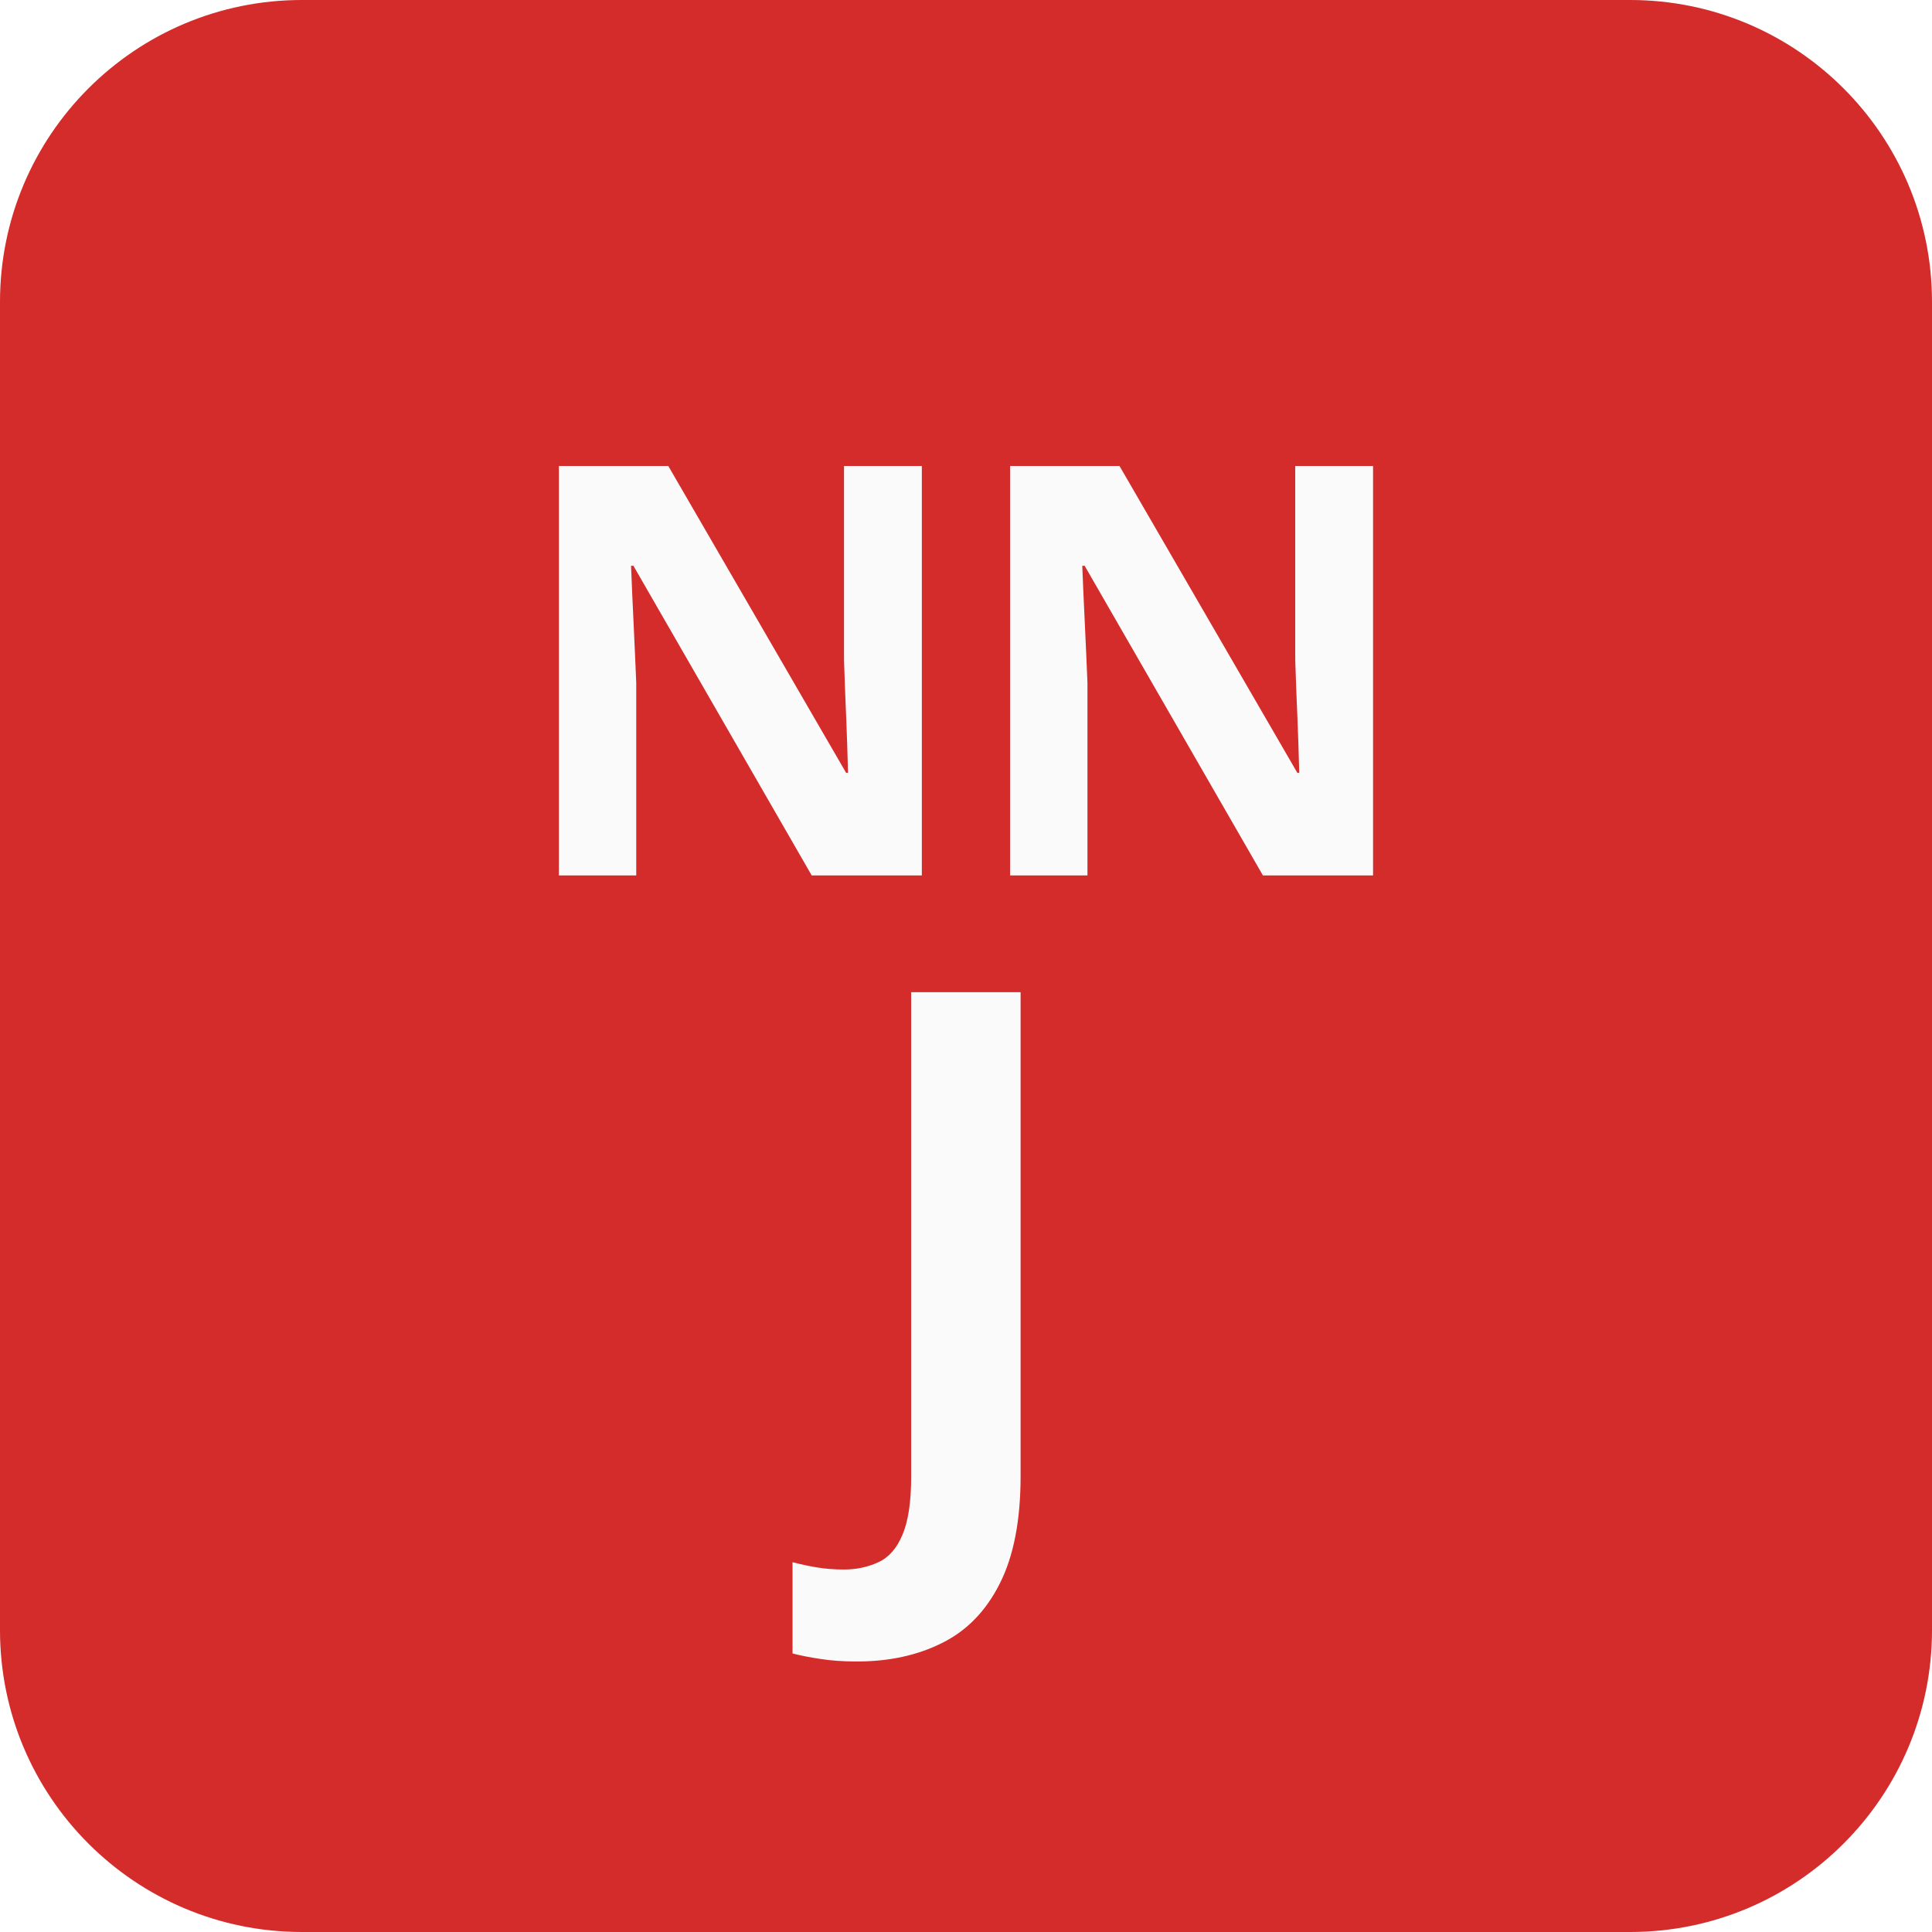
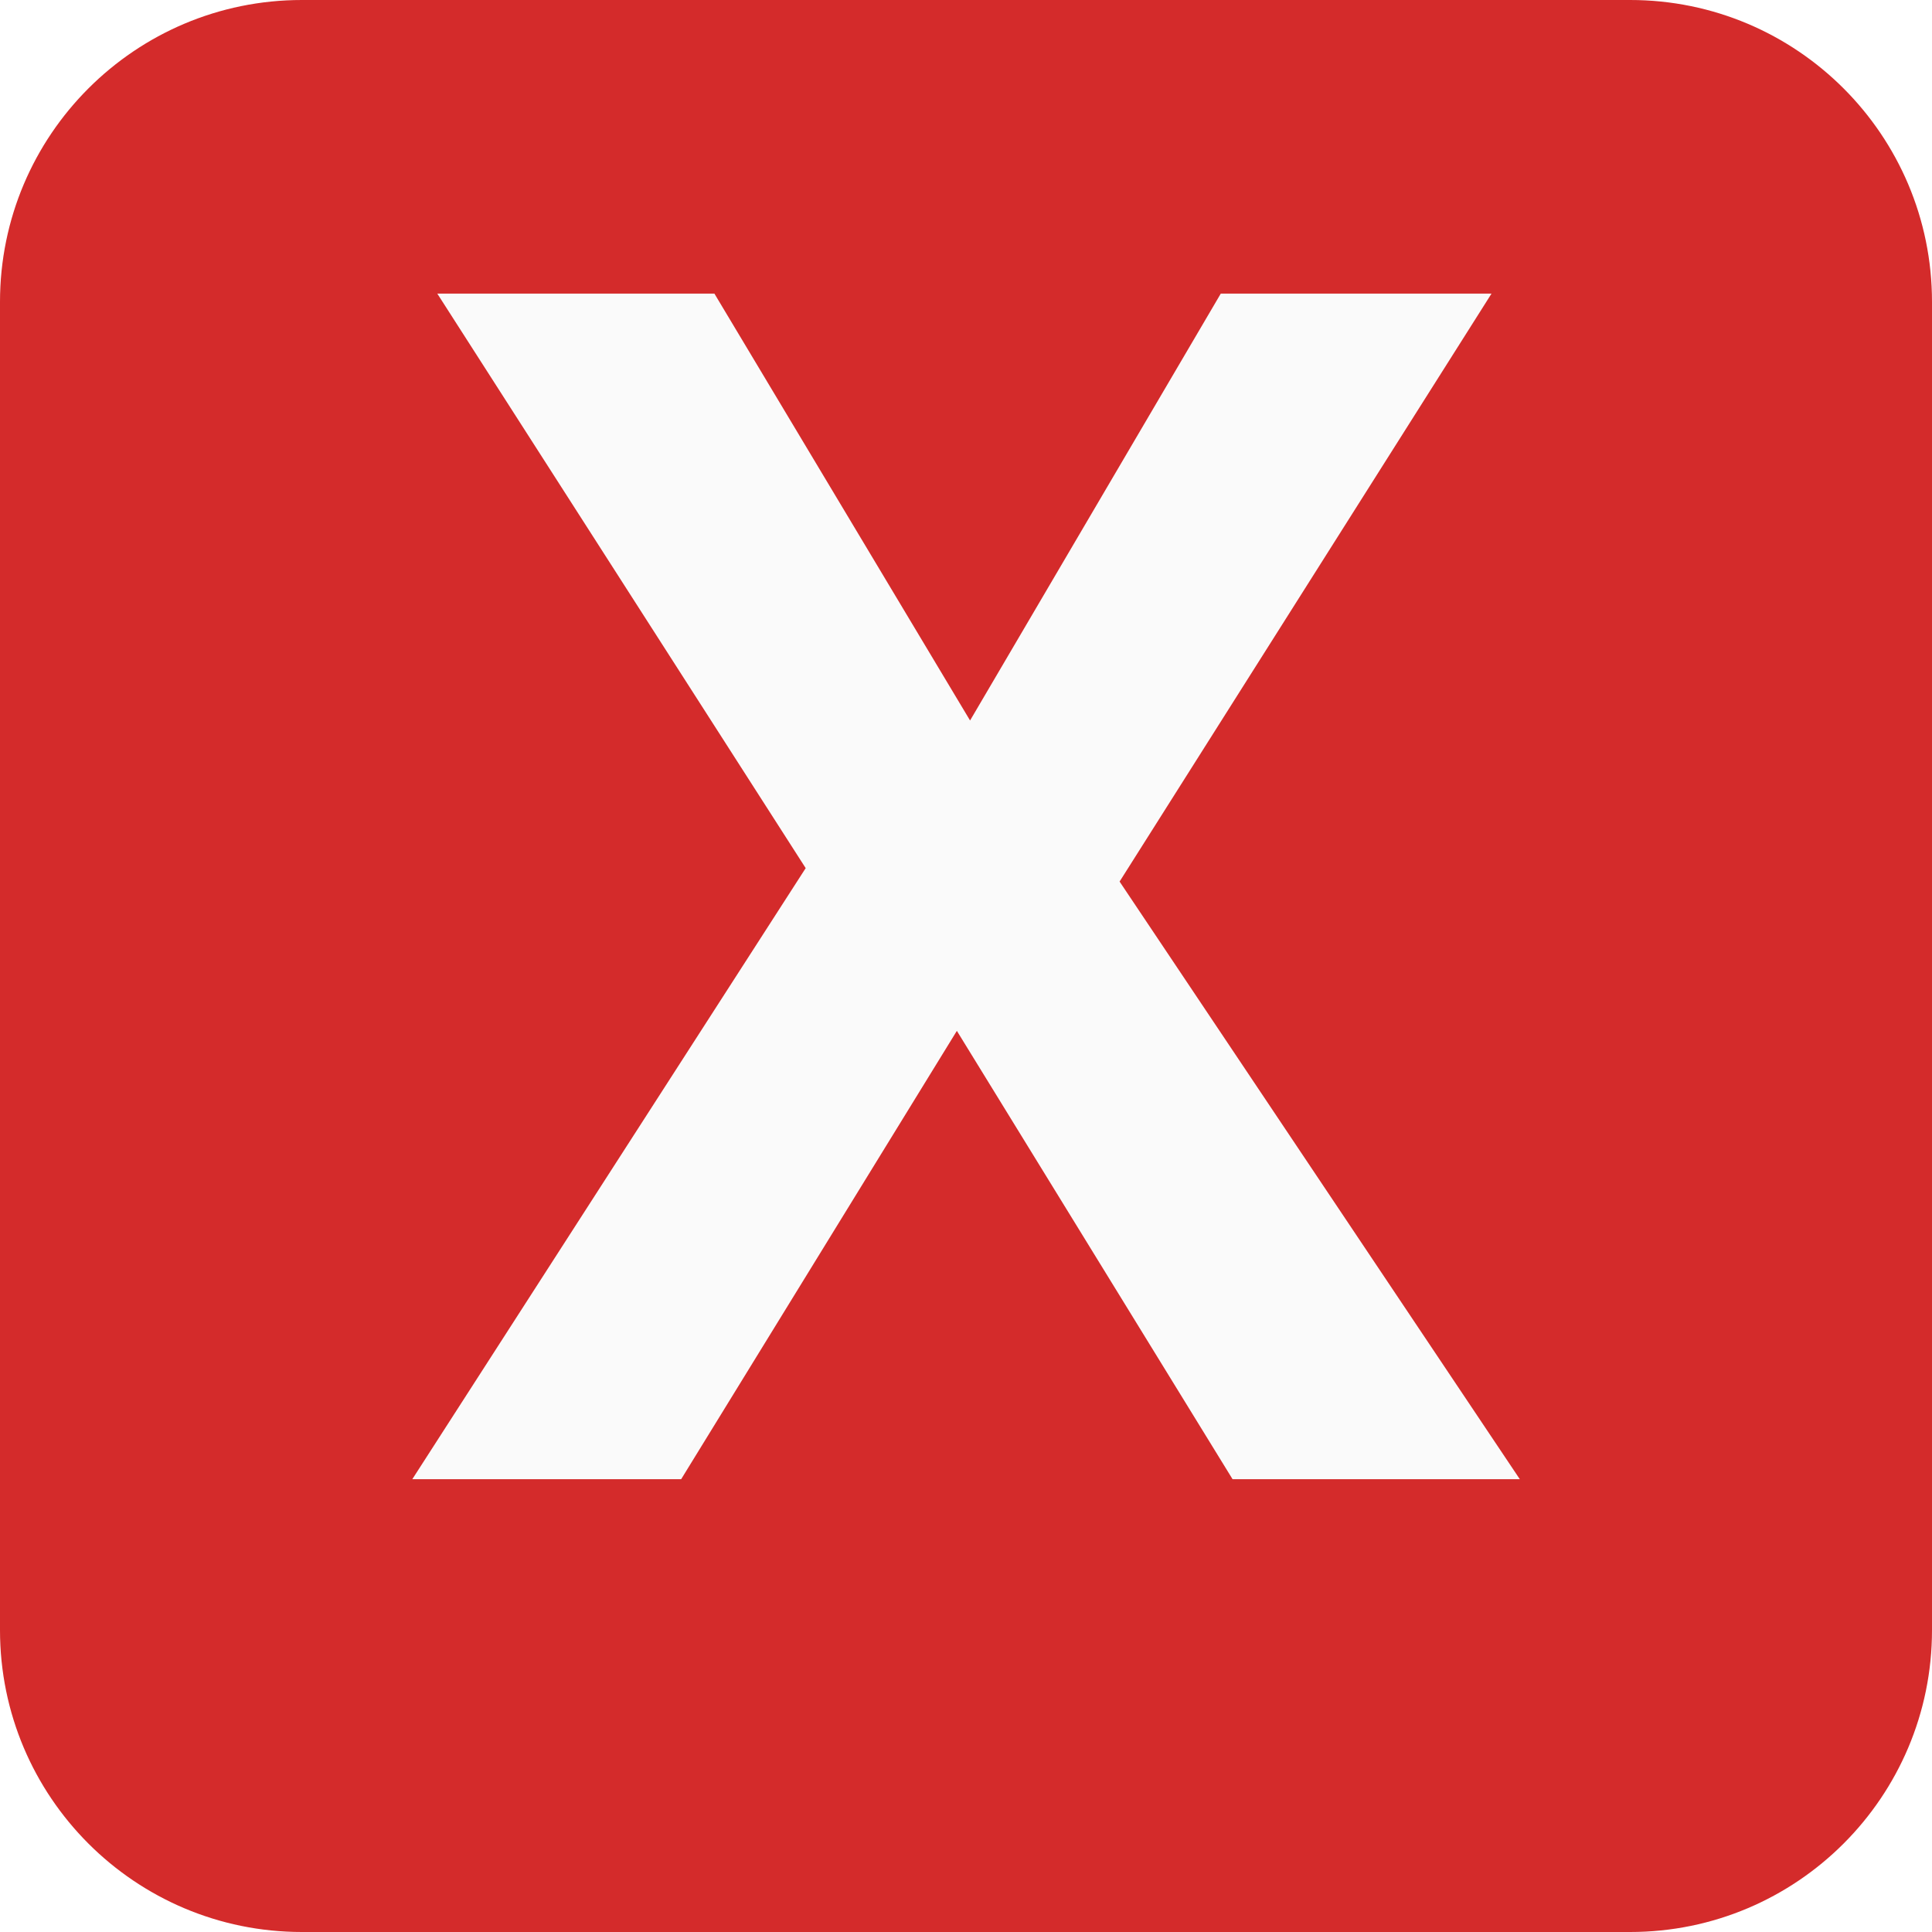
<svg xmlns="http://www.w3.org/2000/svg" viewBox="0 0 128 128">
  <rect width="128" height="128" rx="20" fill="#d42b2b" />
-   <text x="64" y="58" text-anchor="middle" font-family="Impact, Arial Black, sans-serif" font-weight="900" font-size="38" fill="#fafafa" letter-spacing="-1">NN</text>
-   <text x="64" y="100" text-anchor="middle" font-family="Impact, Arial Black, sans-serif" font-weight="900" font-size="48" fill="#fafafa" letter-spacing="-1">J</text>
+   <text x="64" y="98" text-anchor="middle" font-family="Impact, 'Arial Black', sans-serif" font-weight="900" font-size="110" fill="#fafafa" letter-spacing="-8">X</text>
</svg>
